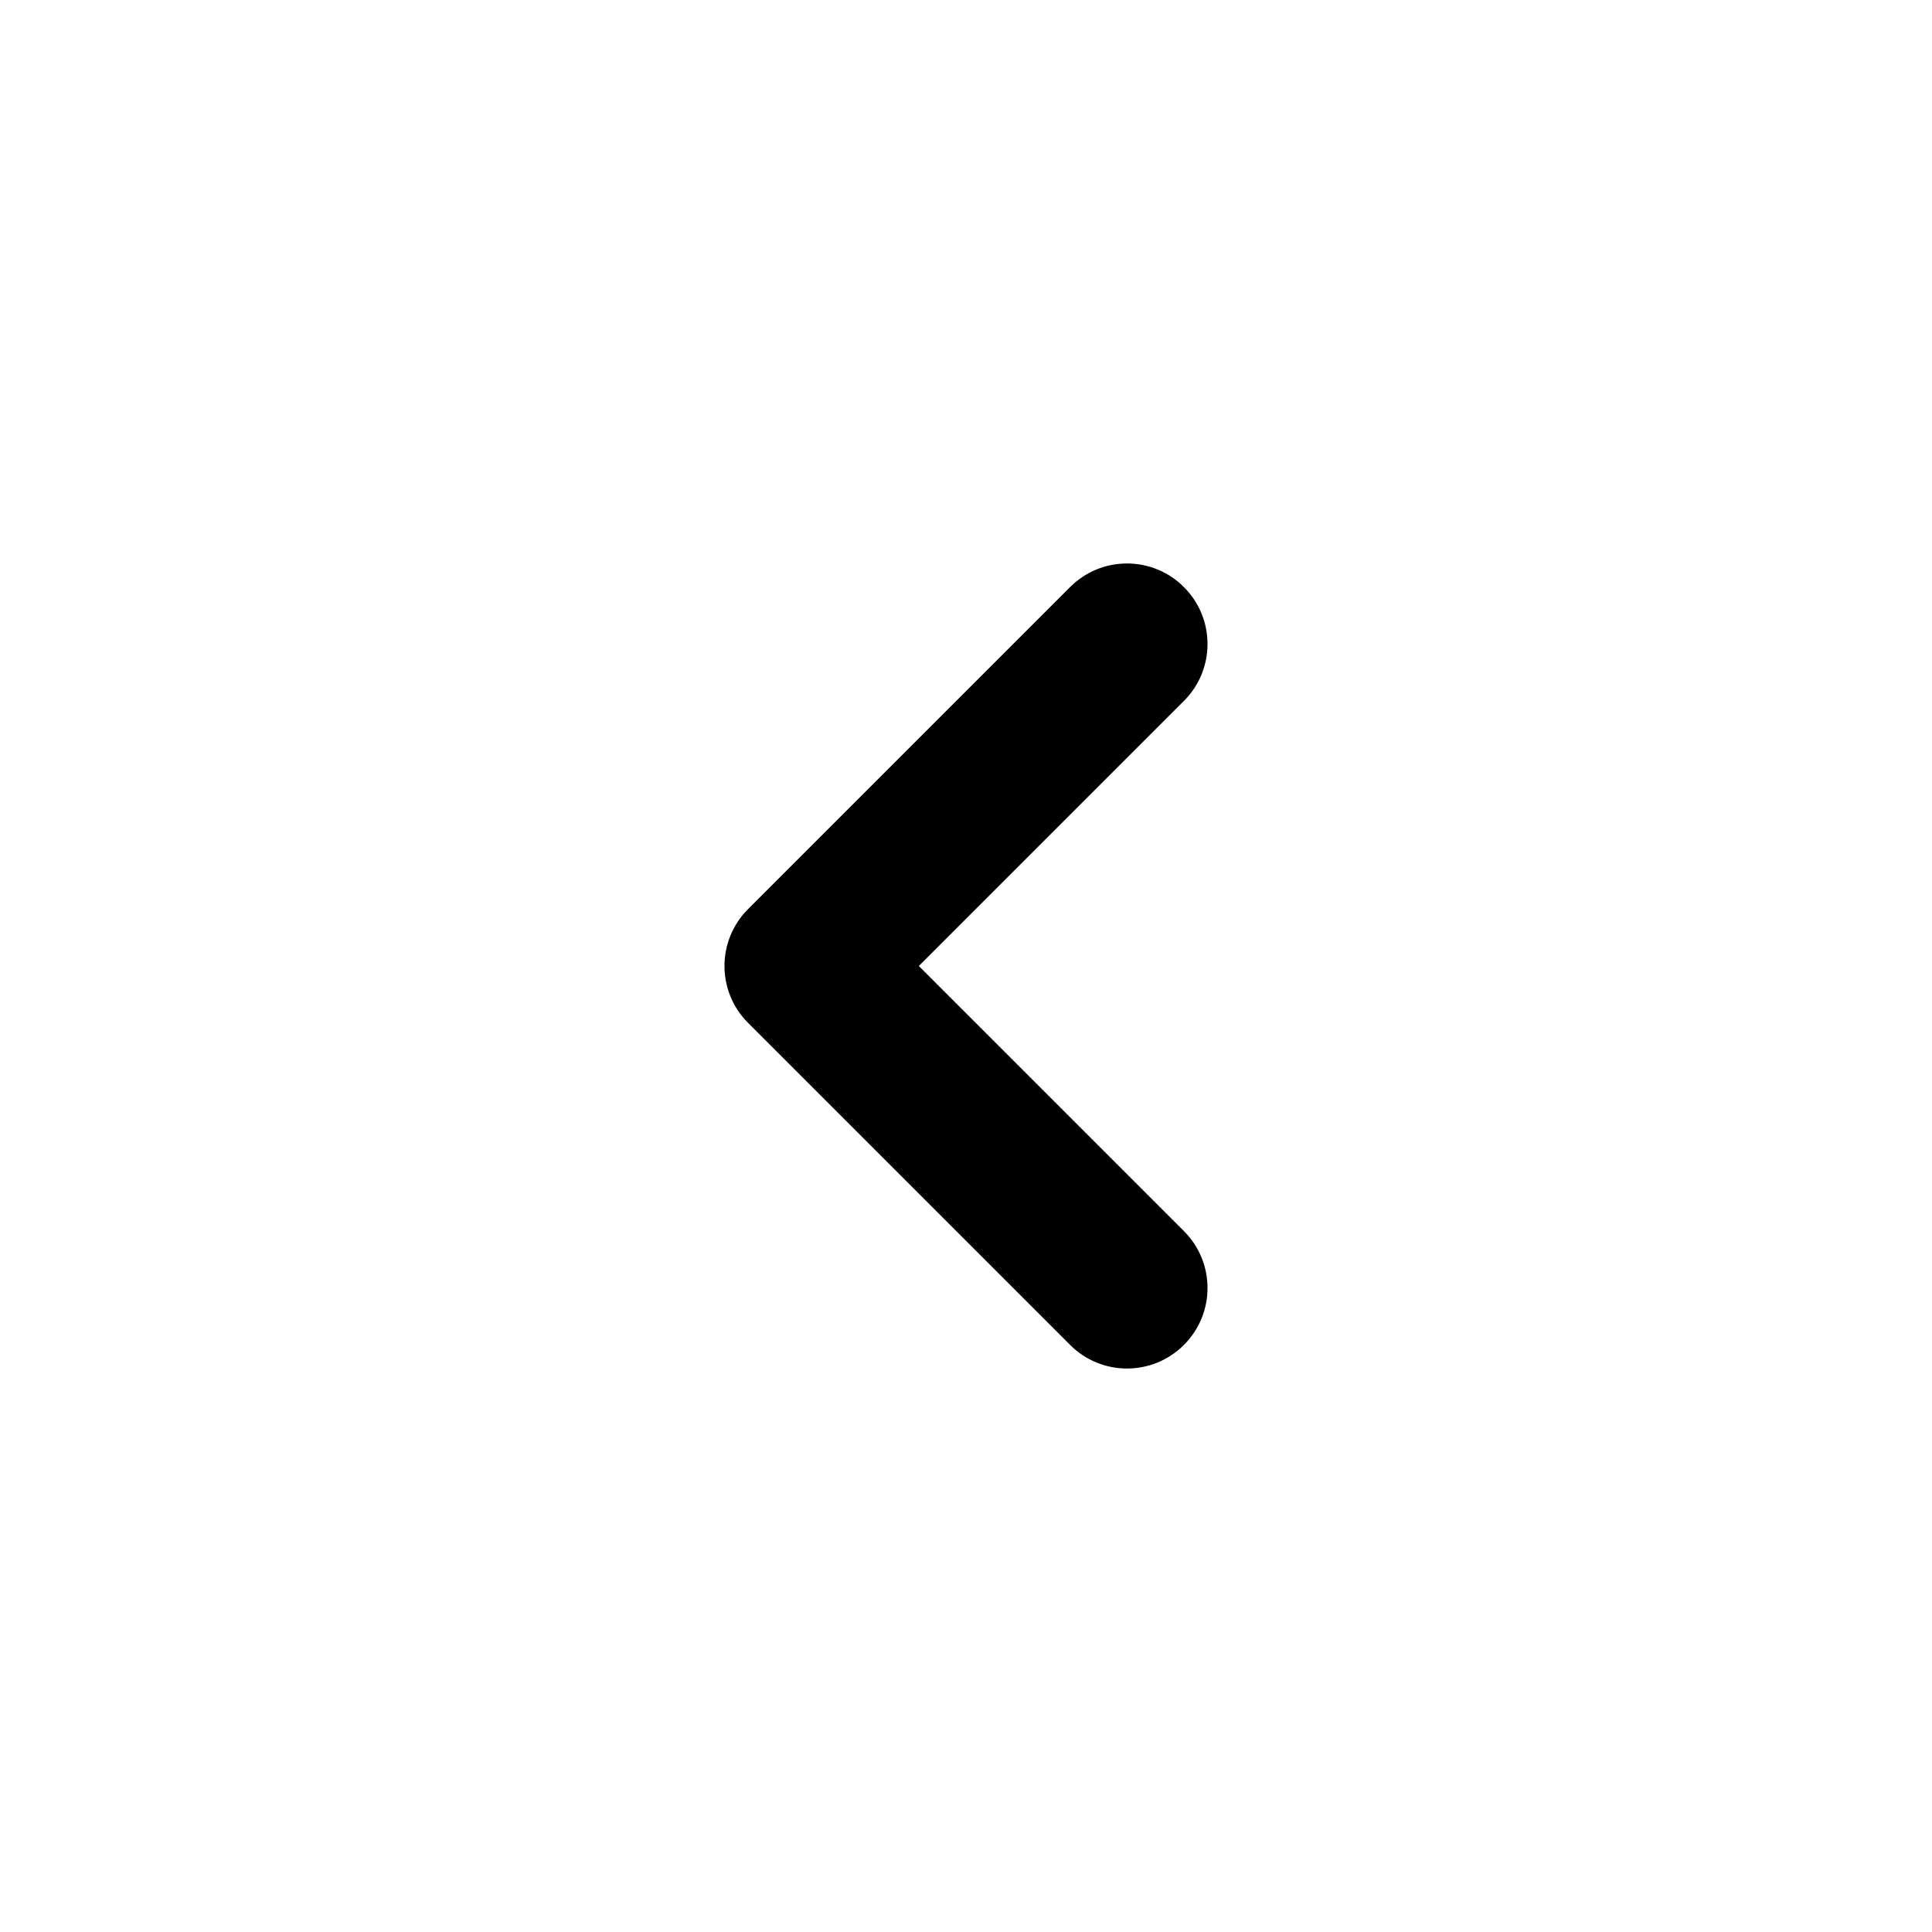
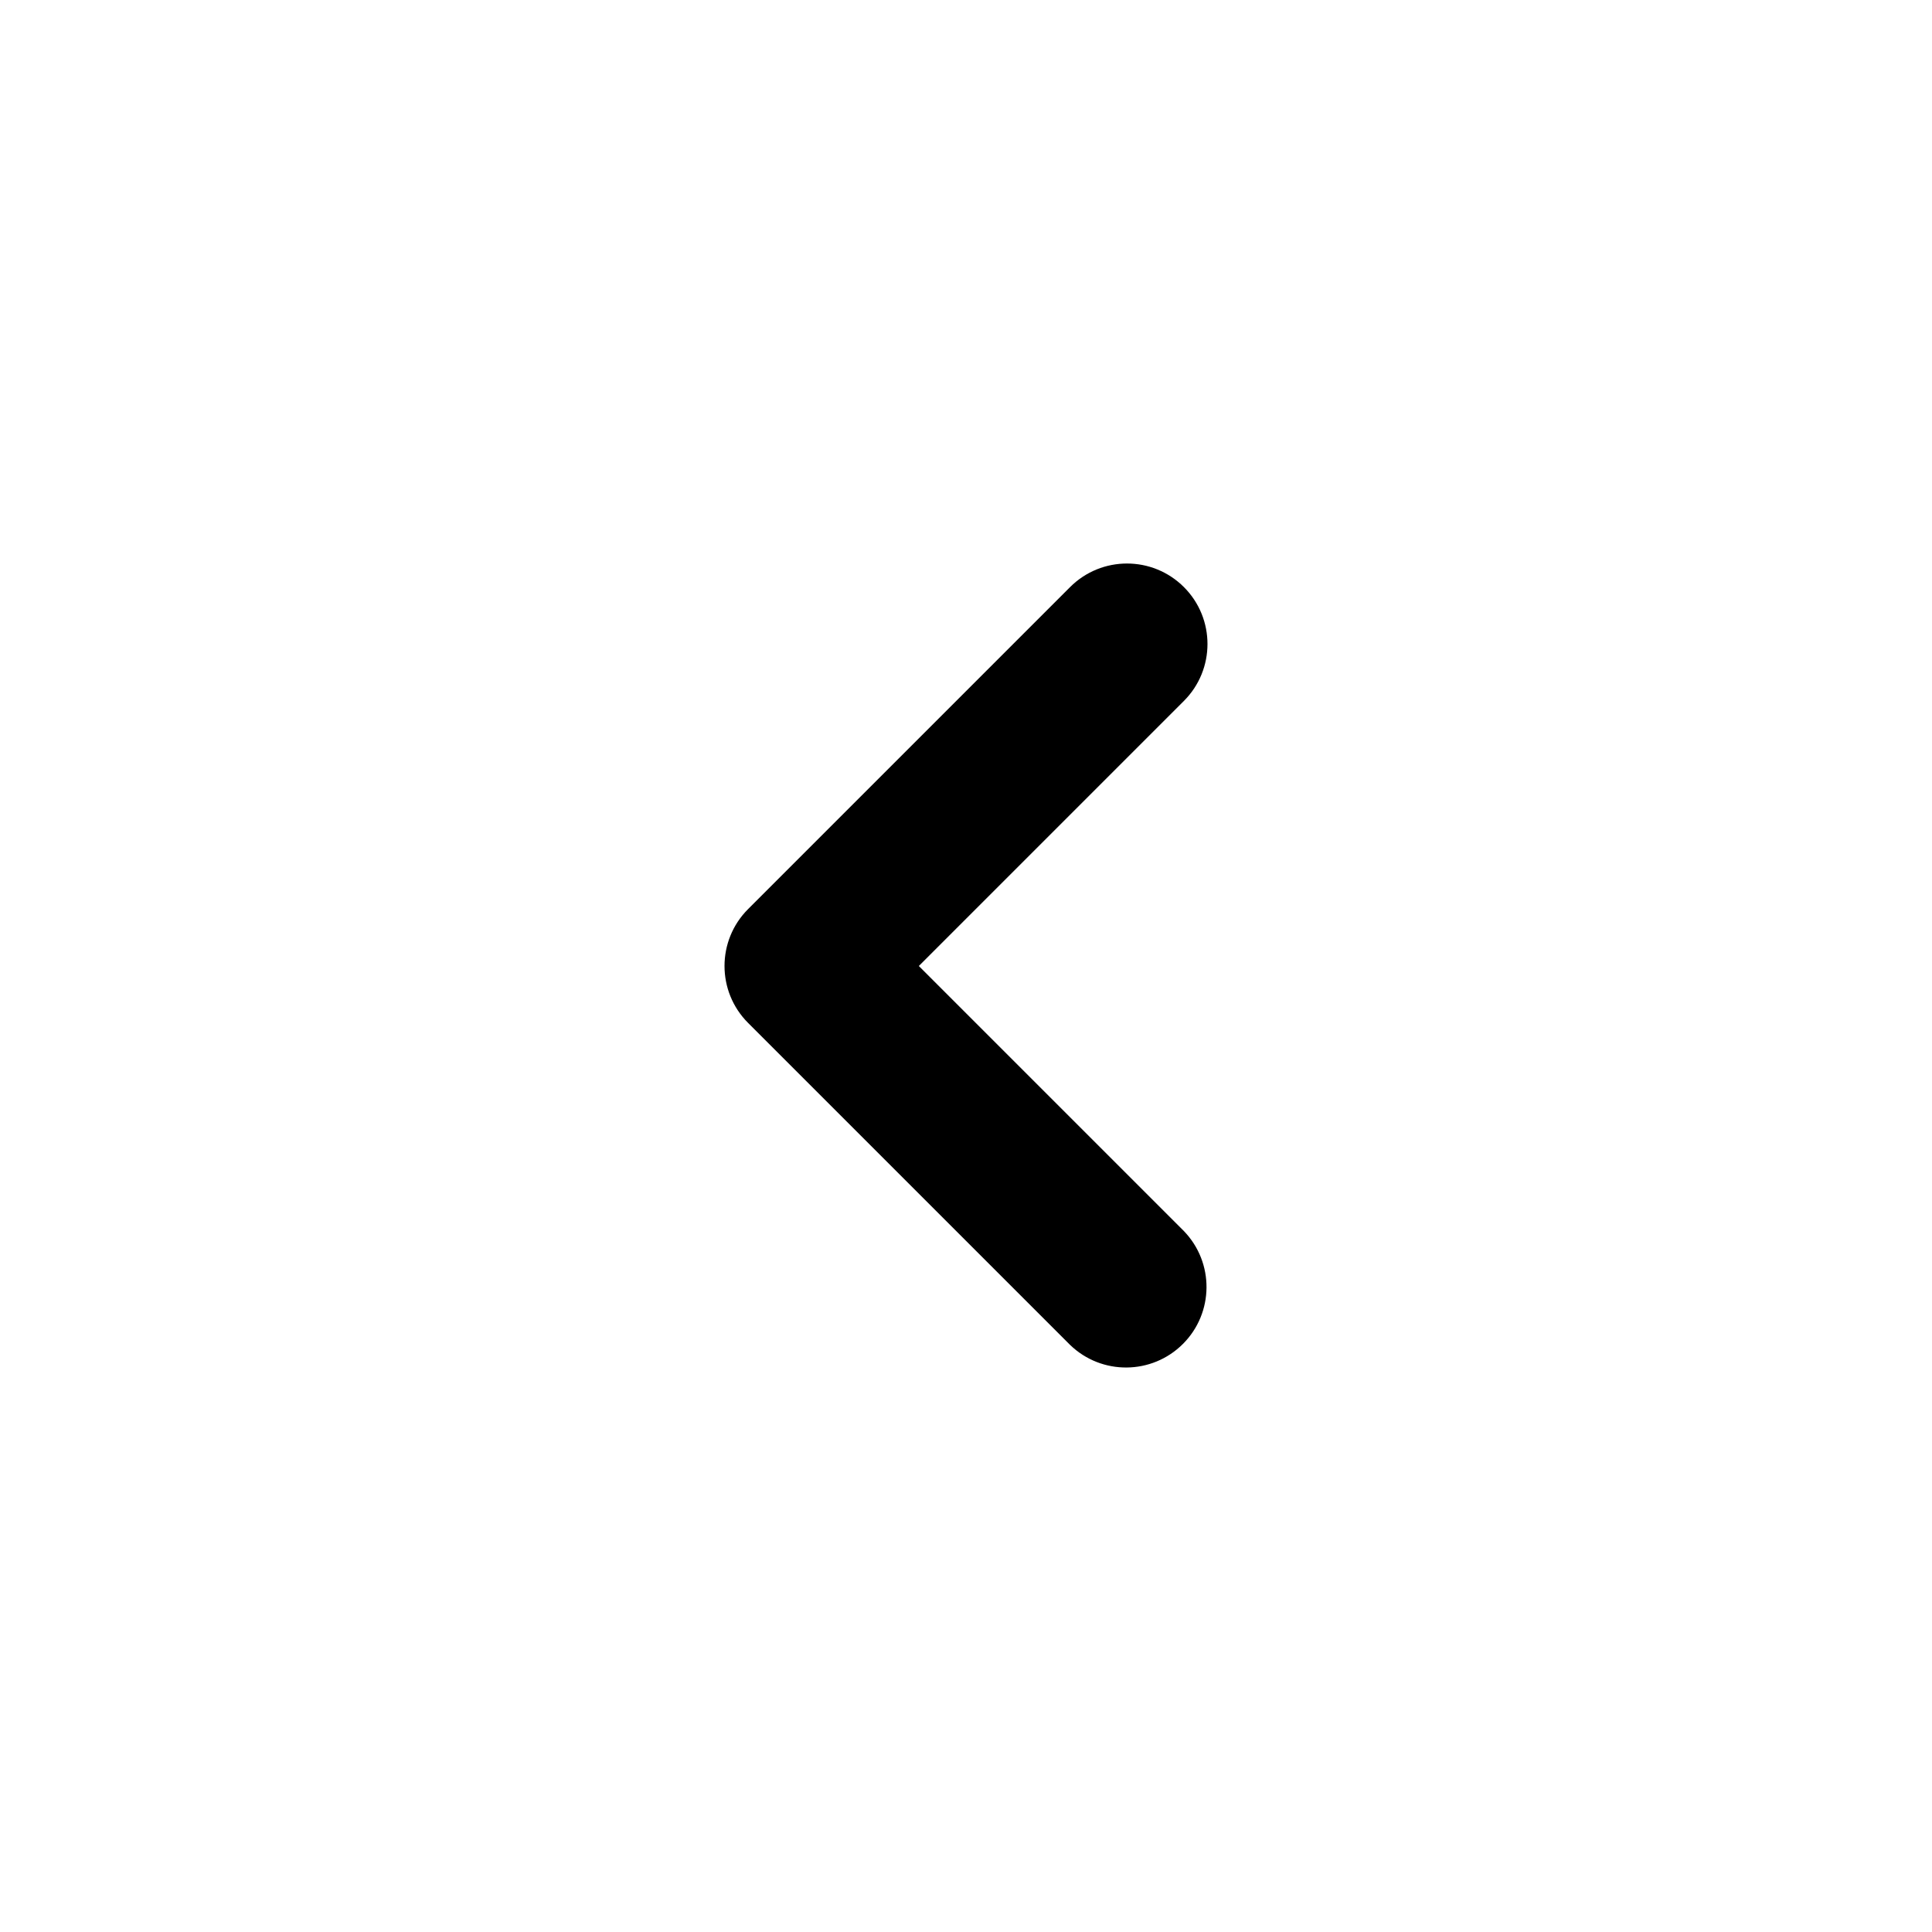
- <svg xmlns="http://www.w3.org/2000/svg" viewBox="0 0 24 24" fill="currentColor">
-   <path fill-rule="evenodd" clip-rule="evenodd" d="M14.707 7.293C15.098 7.683 15.098 8.317 14.707 8.707L11.414 12L14.707 15.293C15.098 15.683 15.098 16.317 14.707 16.707C14.317 17.098 13.683 17.098 13.293 16.707L9.293 12.707C8.902 12.317 8.902 11.683 9.293 11.293L13.293 7.293C13.683 6.902 14.317 6.902 14.707 7.293Z" />
+ <svg xmlns="http://www.w3.org/2000/svg" fill="currentColor" viewBox="0 0 24 24">
+   <path fill-rule="evenodd" d="M14.707 7.293a1 1 0 0 1 0 1.414L11.414 12l3.293 3.293a1 1 0 0 1-1.414 1.414l-4-4a1 1 0 0 1 0-1.414l4-4a1 1 0 0 1 1.414 0" clip-rule="evenodd" />
</svg>
